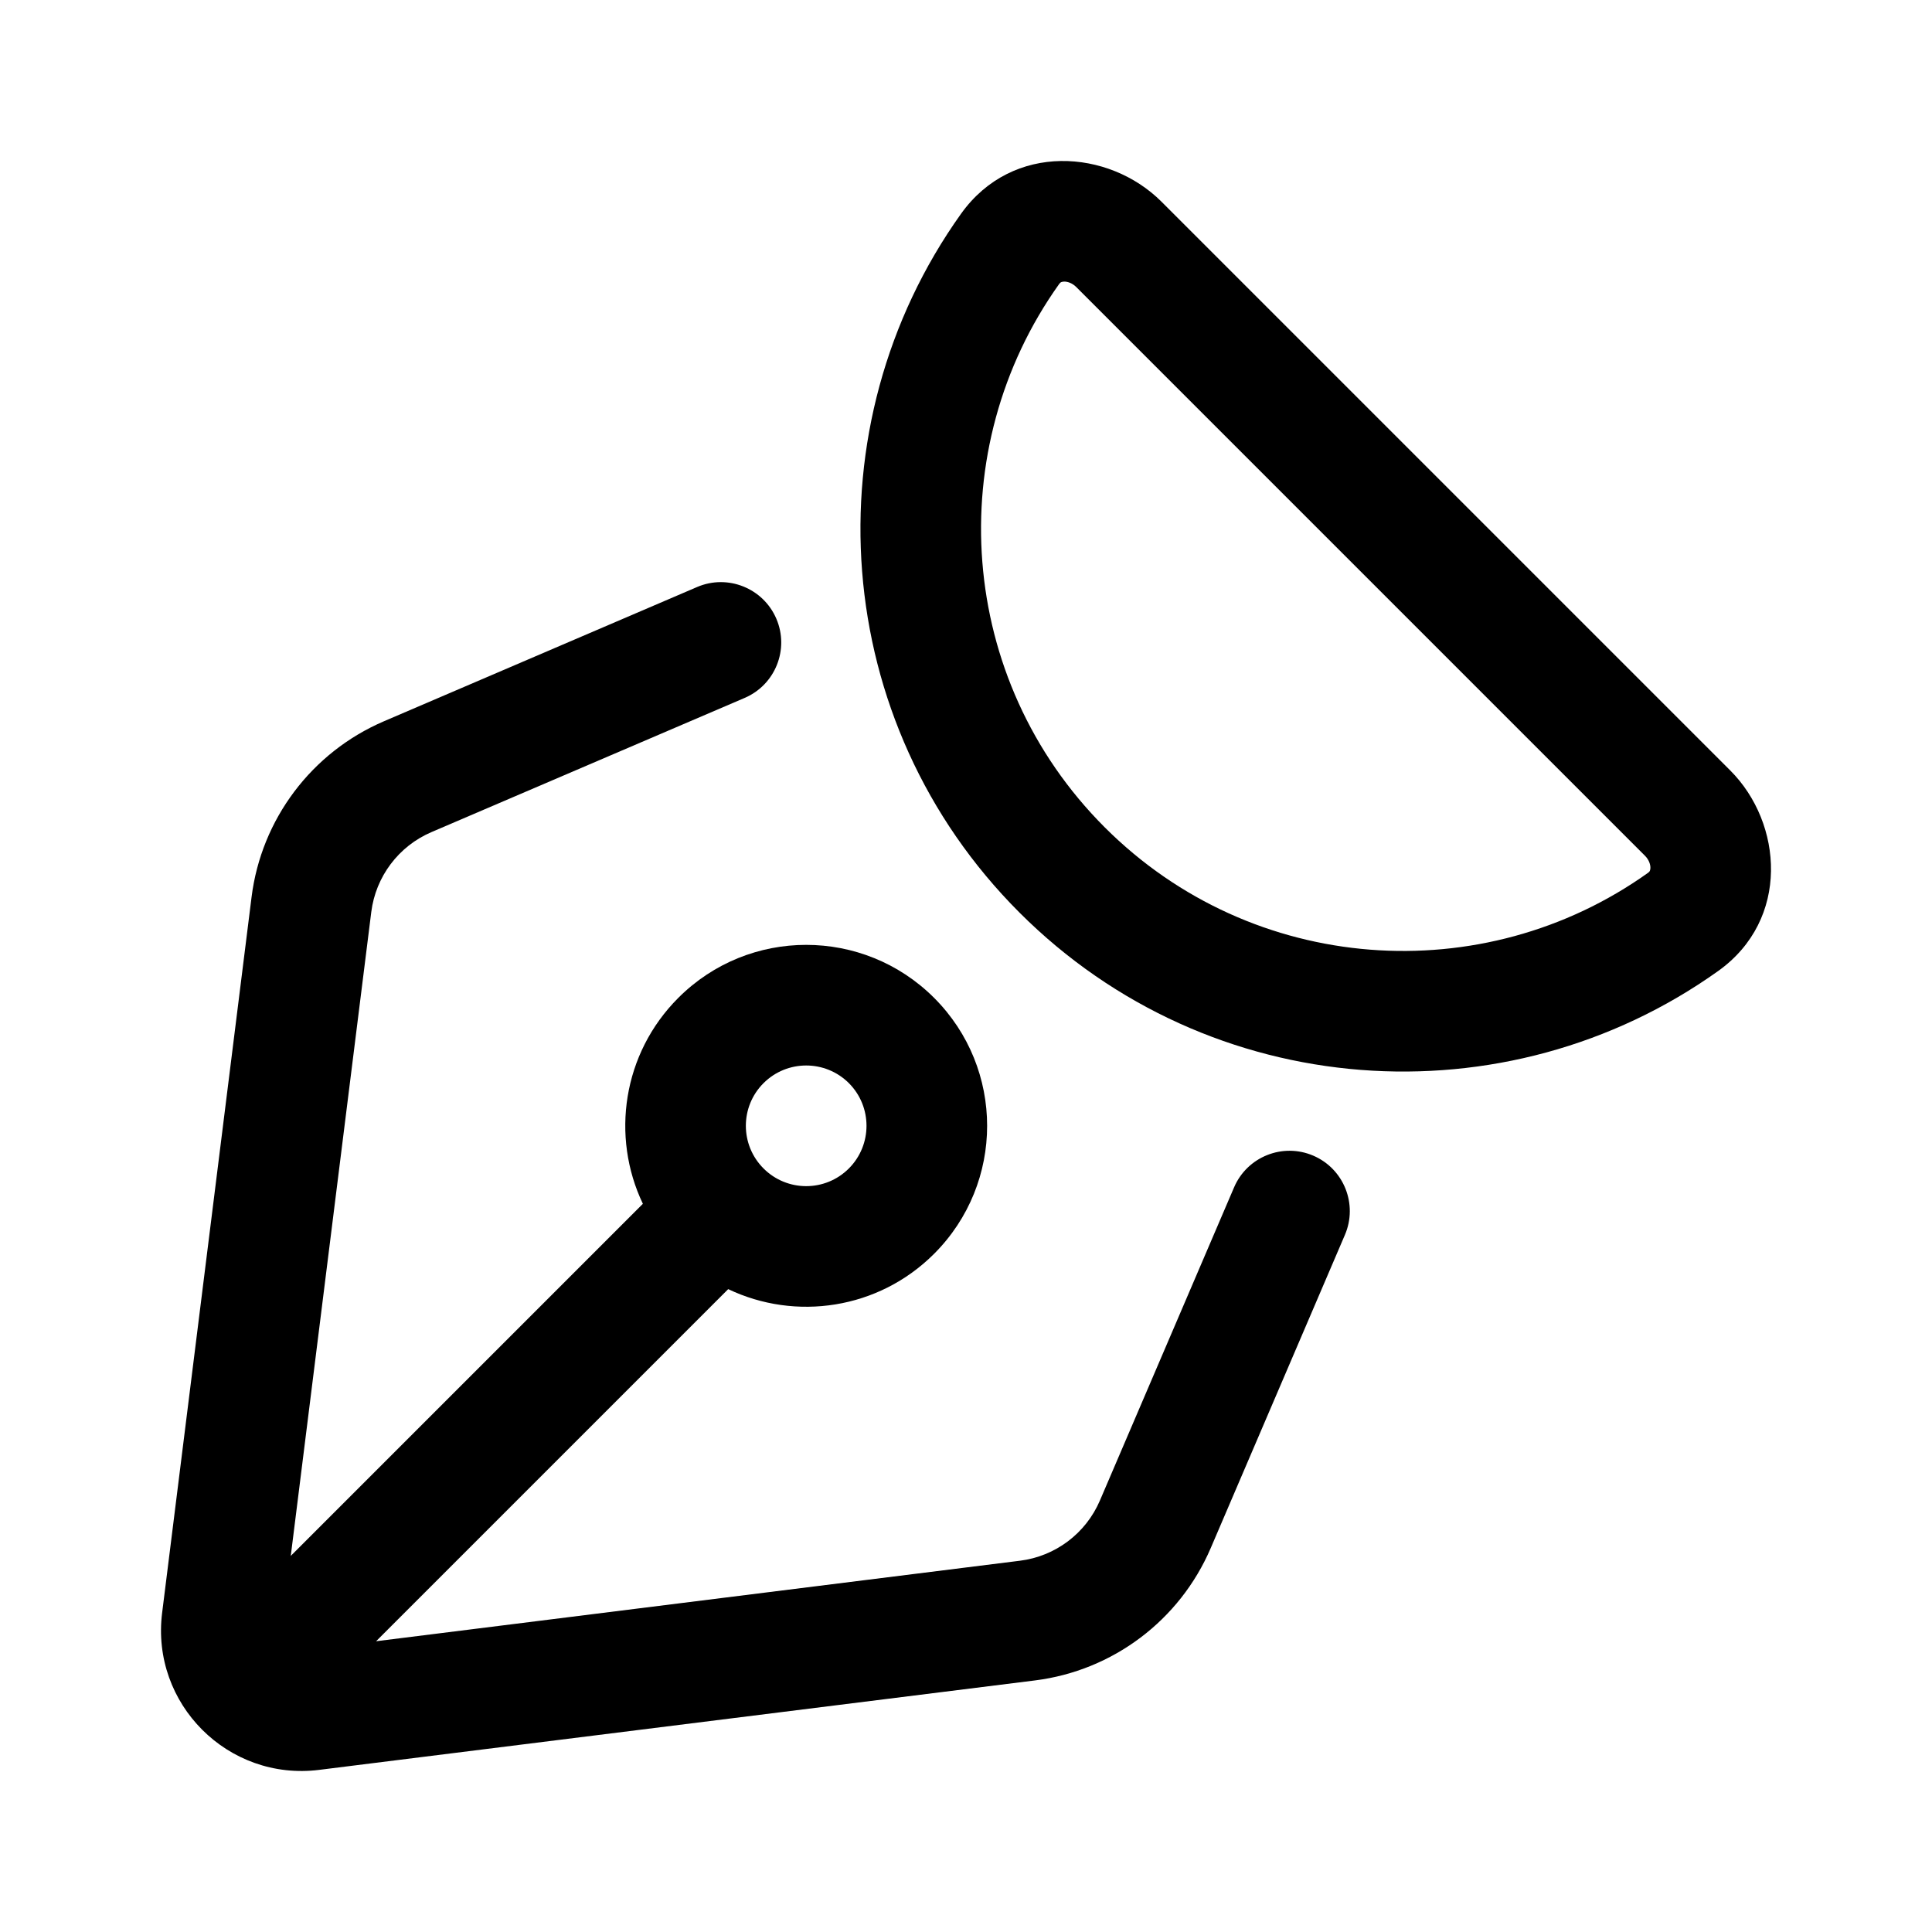
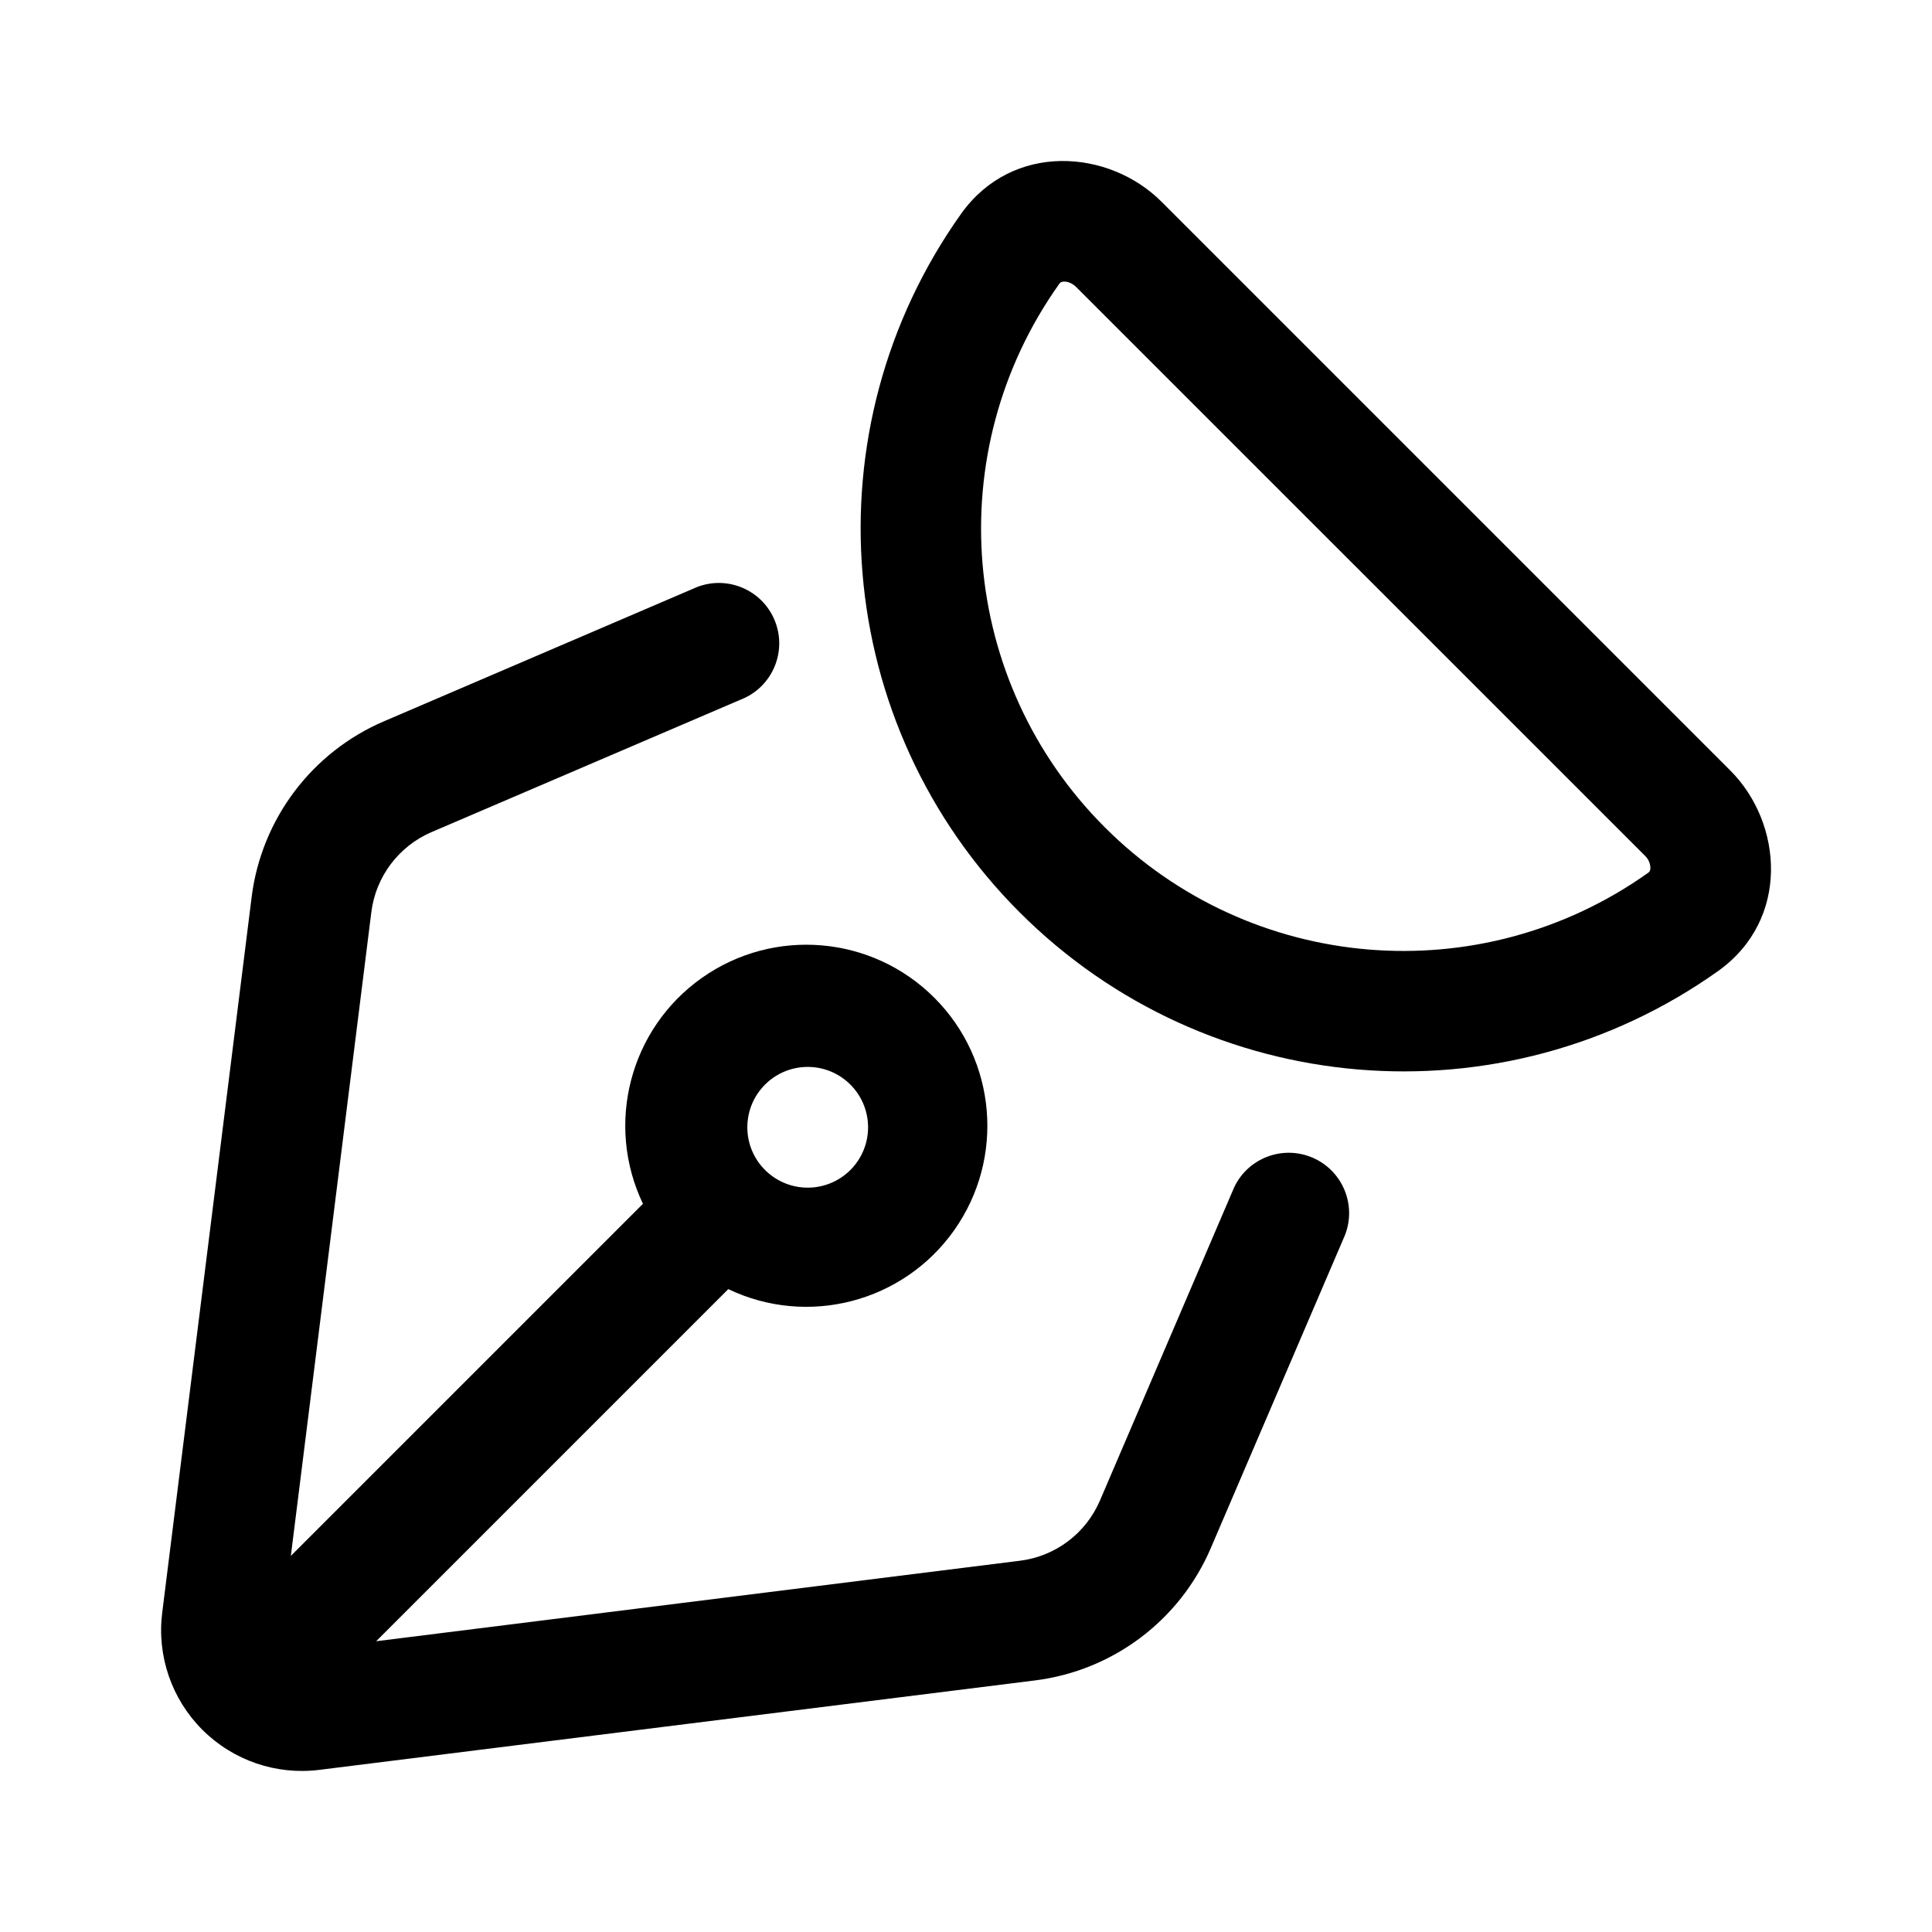
<svg xmlns="http://www.w3.org/2000/svg" viewBox="0 0 24 24" fill="currentColor" data-slot="icon">
-   <g clip-path="url(#clip0_2208_12310)">
-     <path d="M14.429 2.506C13.775 1.852 12.577 1.761 11.938 2.656C10.058 5.291 10.3 8.972 12.664 11.336C15.028 13.7 18.709 13.942 21.344 12.062C22.239 11.423 22.148 10.225 21.494 9.571L14.429 2.506ZM13.37 3.566L20.434 10.63C20.486 10.682 20.503 10.742 20.502 10.783C20.501 10.802 20.497 10.814 20.494 10.82C20.491 10.825 20.487 10.832 20.473 10.842C18.425 12.304 15.561 12.115 13.723 10.277C11.885 8.439 11.696 5.575 13.158 3.527C13.168 3.513 13.175 3.509 13.18 3.506C13.186 3.503 13.198 3.499 13.217 3.498C13.258 3.497 13.318 3.514 13.37 3.566Z" />
-     <path d="M9.25 8.67C9.631 8.507 9.807 8.066 9.644 7.686C9.481 7.306 9.04 7.129 8.66 7.292L4.769 8.96C3.872 9.345 3.246 10.176 3.125 11.144L2.014 20.035C1.872 21.166 2.834 22.128 3.965 21.986L12.856 20.875C13.824 20.754 14.655 20.128 15.04 19.231L16.707 15.34C16.87 14.96 16.694 14.519 16.314 14.356C15.934 14.193 15.493 14.369 15.33 14.75L13.663 18.641C13.488 19.049 13.11 19.333 12.67 19.388L4.672 20.388L9.046 16.014C9.881 16.413 10.912 16.267 11.604 15.575C12.482 14.697 12.482 13.274 11.604 12.396C10.726 11.518 9.303 11.518 8.426 12.396C7.734 13.088 7.587 14.119 7.986 14.954L3.612 19.328L4.612 11.33C4.667 10.89 4.951 10.512 5.359 10.337L9.25 8.67ZM10.545 13.455C10.837 13.748 10.837 14.222 10.545 14.515C10.252 14.808 9.778 14.808 9.485 14.515C9.192 14.222 9.192 13.748 9.485 13.455C9.778 13.163 10.252 13.163 10.545 13.455Z" />
+   <g clip-path="url(#a)">
+     <path d="M14.429 2.506c-.654-.654-1.852-.745-2.49.15a6.745 6.745 0 0 0 9.405 9.406c.895-.64.804-1.837.15-2.491l-7.065-7.065Zm-1.06 1.06 7.065 7.064a.216.216 0 0 1 .068.153c0 .019-.005.03-.008.037a.06.06 0 0 1-.02.022 5.246 5.246 0 0 1-7.316-7.315.06.06 0 0 1 .022-.021.087.087 0 0 1 .037-.008c.041-.001.101.016.152.068Z" />
+     <path d="M9.25 8.67a.75.75 0 0 0-.59-1.378L4.77 8.96a2.747 2.747 0 0 0-1.644 2.184l-1.111 8.89a1.748 1.748 0 0 0 1.951 1.952l8.89-1.111a2.747 2.747 0 0 0 2.185-1.644l1.668-3.891a.75.75 0 0 0-1.378-.59l-1.667 3.89a1.249 1.249 0 0 1-.993.748l-7.998 1 4.374-4.374a2.249 2.249 0 1 0-1.06-1.06l-4.374 4.374 1-7.998c.055-.44.34-.818.747-.993L9.25 8.67Zm1.295 4.785a.75.75 0 1 1-1.06 1.06.75.75 0 0 1 1.06-1.06Z" />
  </g>
  <defs>
-     <clipPath id="clip0_2208_12310">
+     <clipPath id="a">
      <rect width="24" height="24" />
    </clipPath>
  </defs>
</svg>
